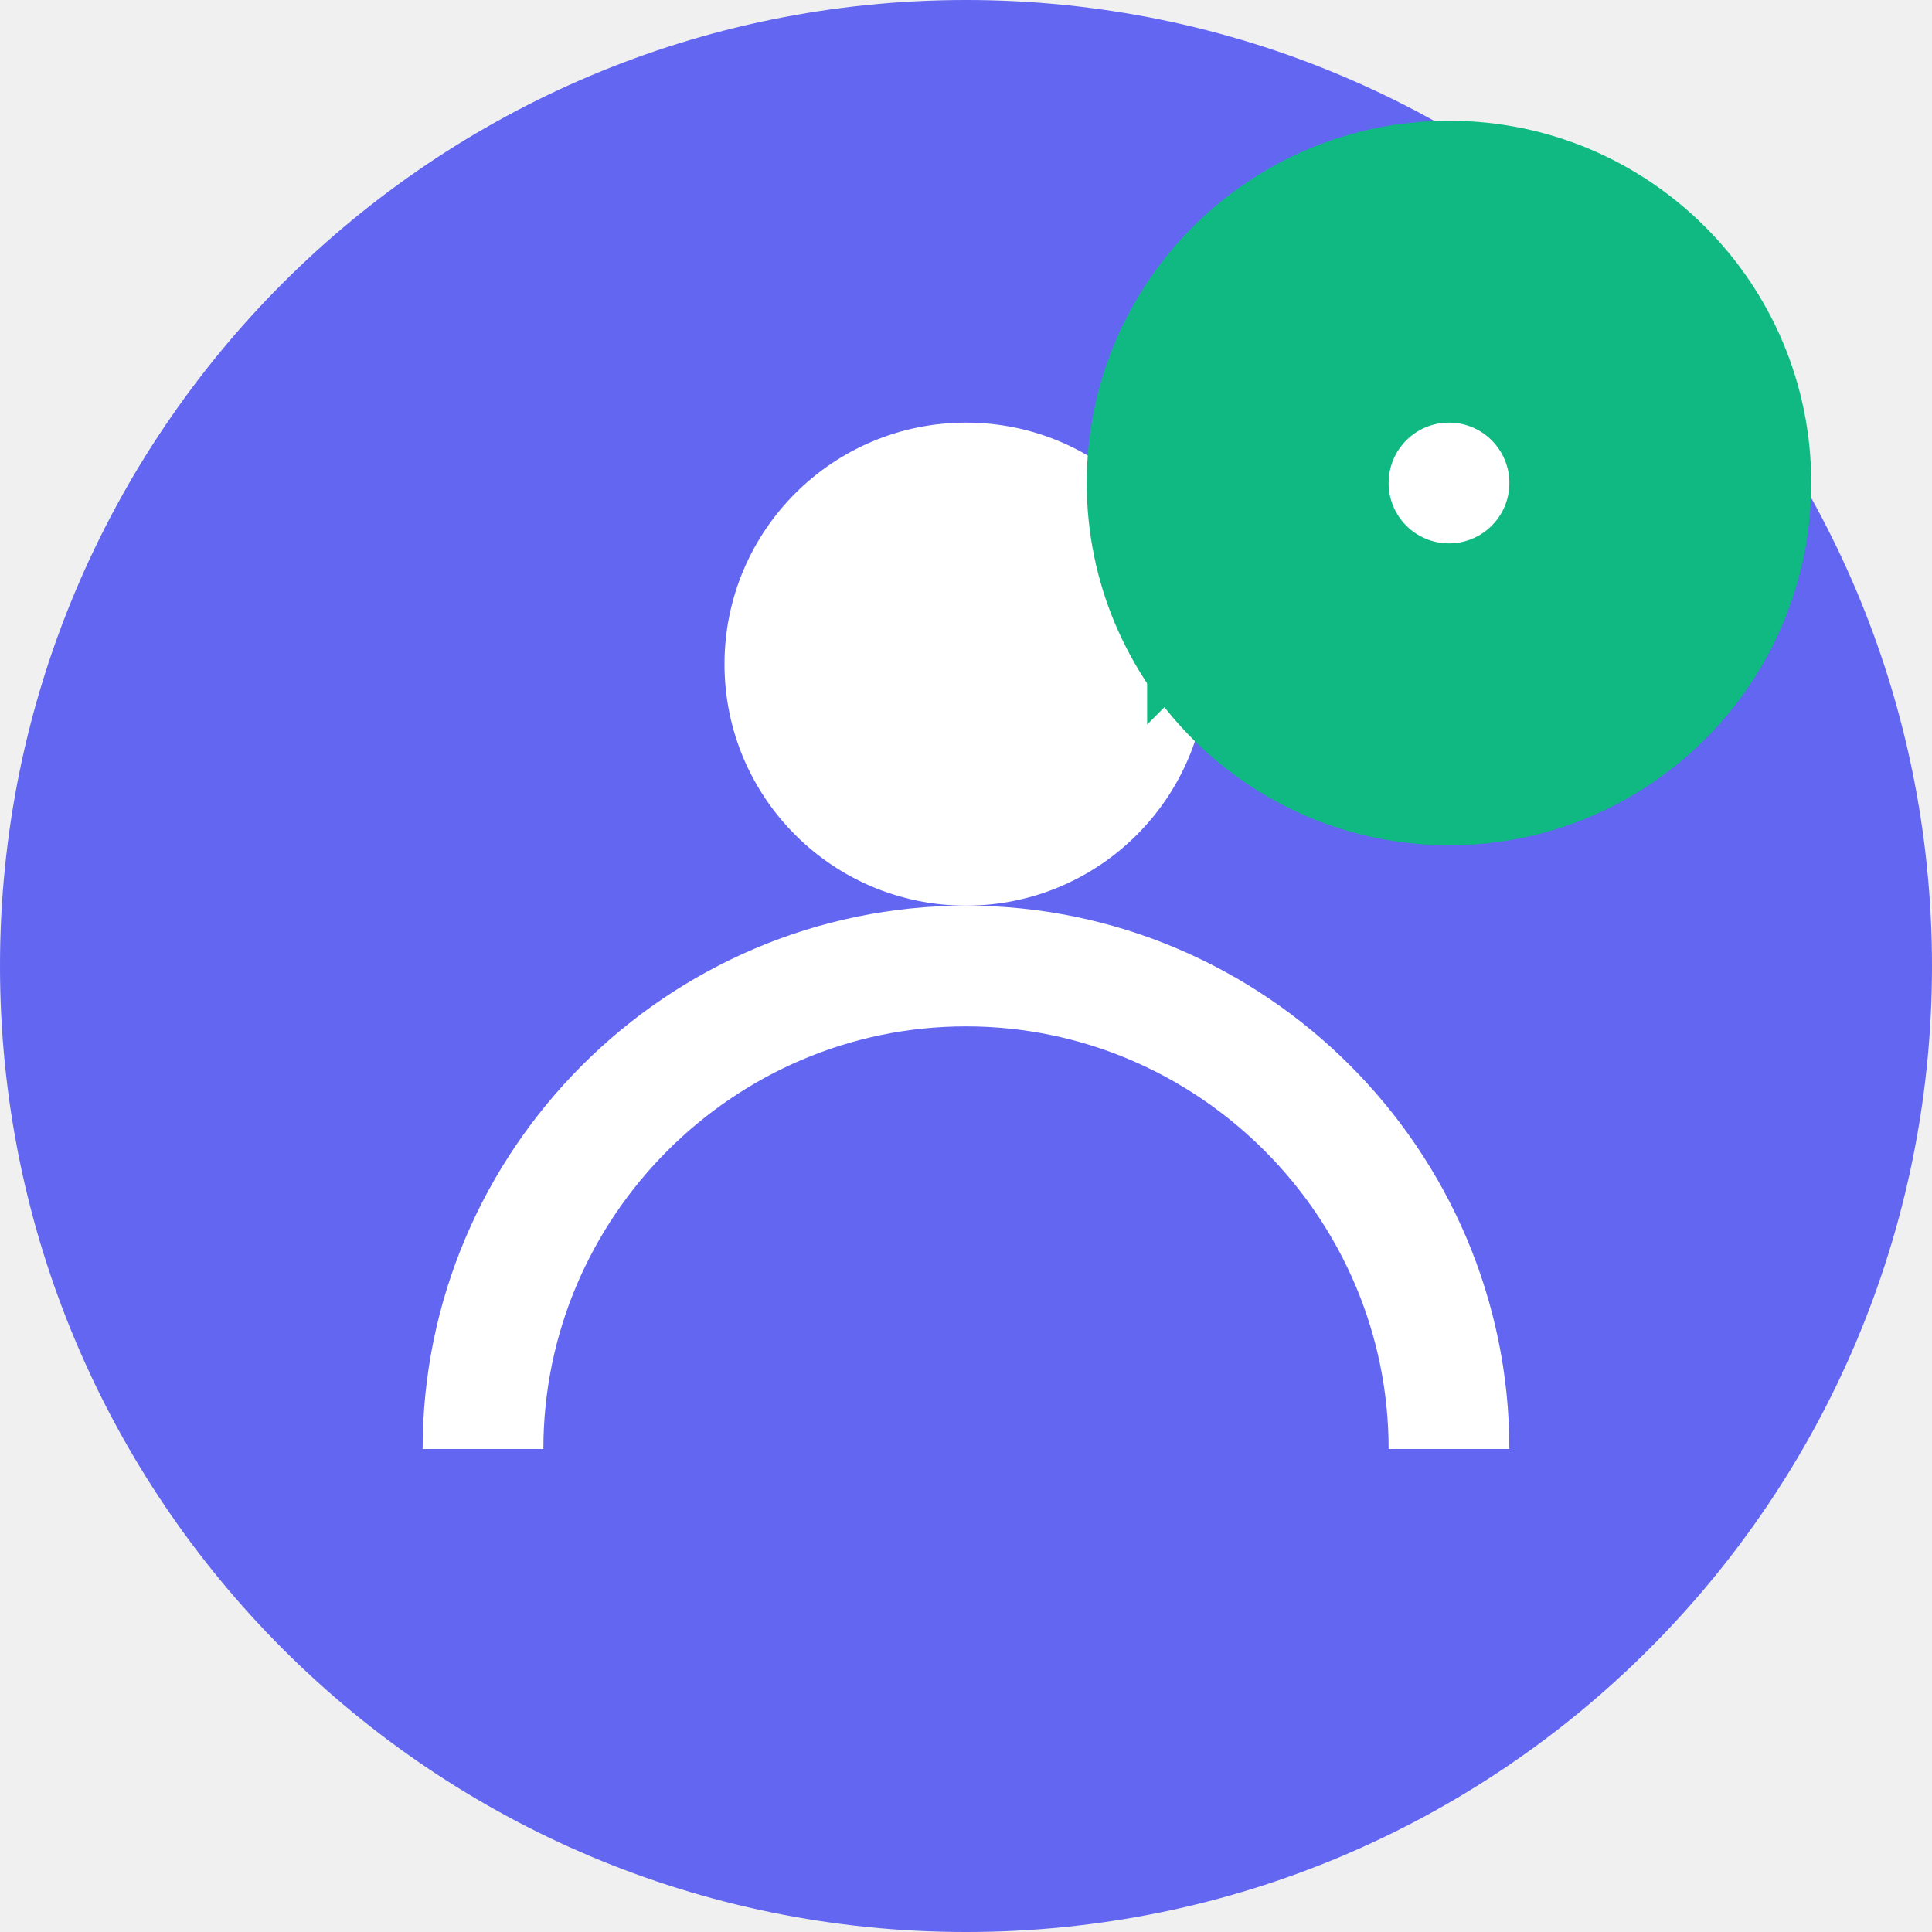
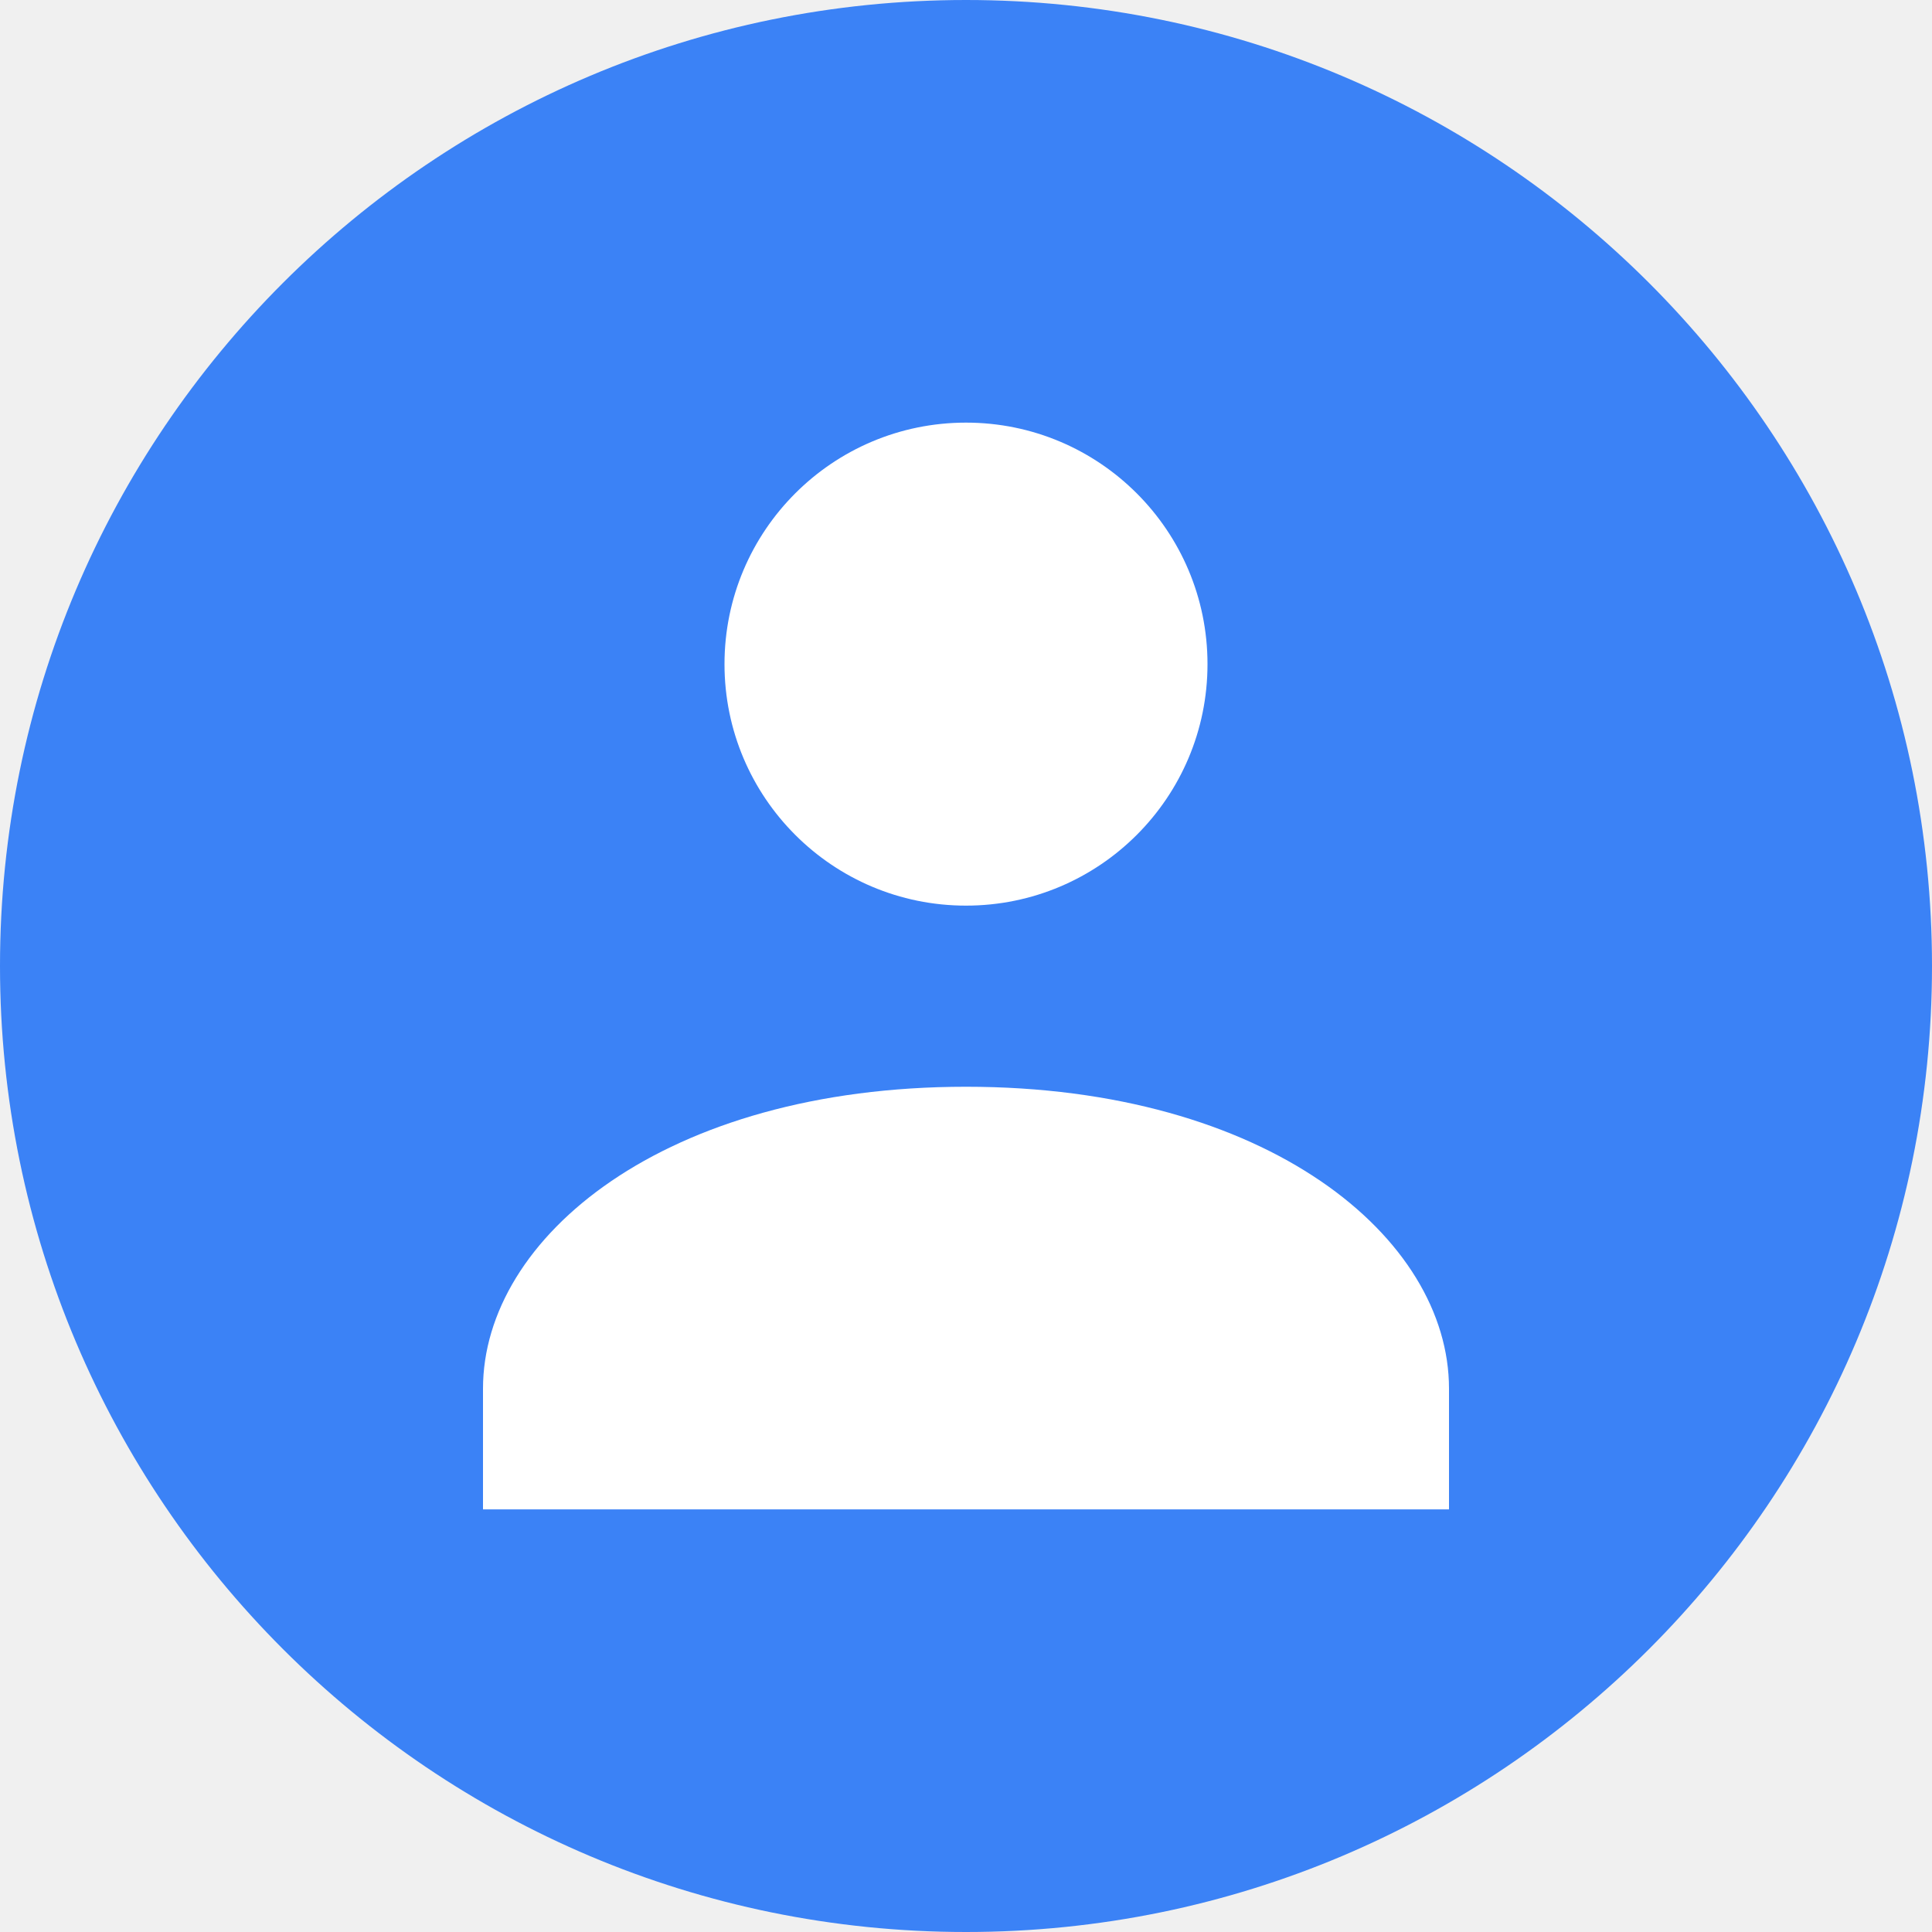
- <svg xmlns="http://www.w3.org/2000/svg" width="32" height="32" viewBox="0 0 32 32" fill="none">
-   <circle cx="16" cy="16" r="16" fill="#6366f1" />
-   <circle cx="16" cy="11" r="4" fill="white" />
-   <path d="M8 24c0-4.4 3.6-8 8-8s8 3.6 8 8" stroke="white" stroke-width="2" fill="none" />
-   <circle cx="24" cy="8" r="6" fill="#10b981" />
-   <path d="M21 6h6v4h-6l-2 2v-2z" fill="#10b981" />
-   <circle cx="24" cy="8" r="1" fill="white" />
+ <svg xmlns="http://www.w3.org/2000/svg" viewBox="0 0 32 32" fill="none">
+   <circle cx="16" cy="16" r="16" fill="#3B82F6" />
+   <g fill="white">
+     <circle cx="16" cy="11" r="4" />
+     <path d="M16 18c-5 0-8 2.5-8 5v2h16v-2c0-2.5-3-5-8-5z" />
+   </g>
</svg>
